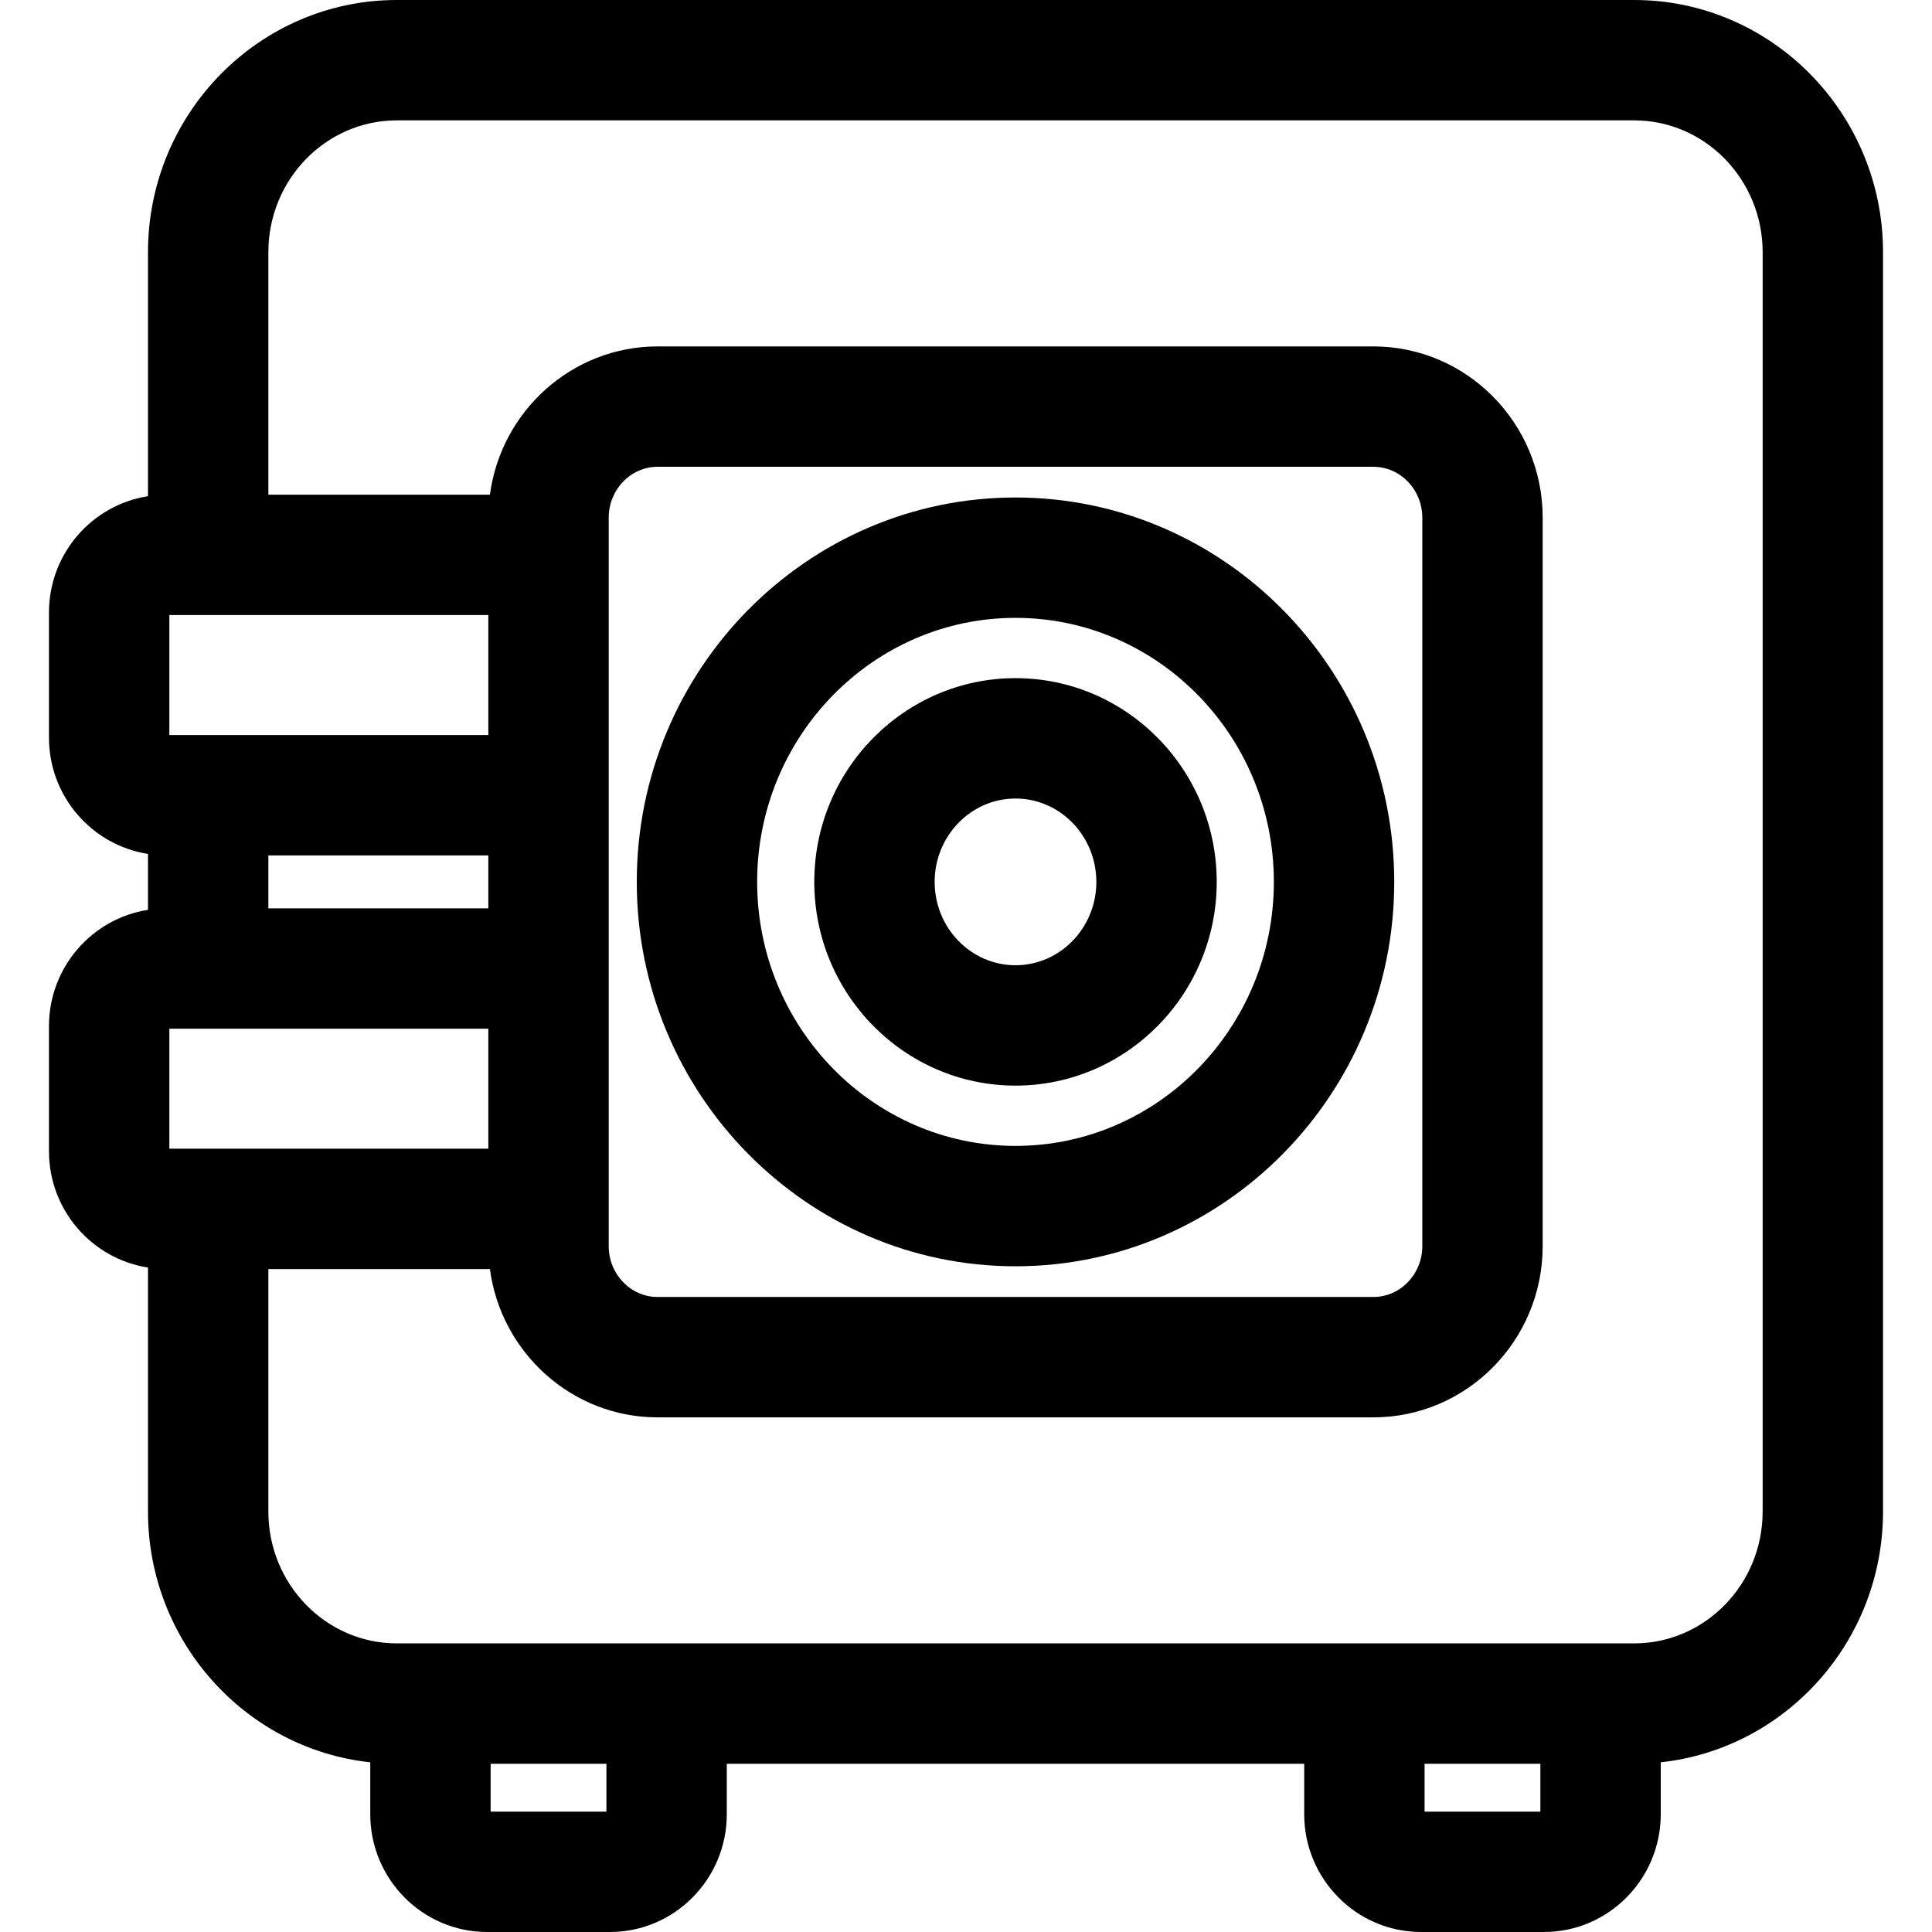
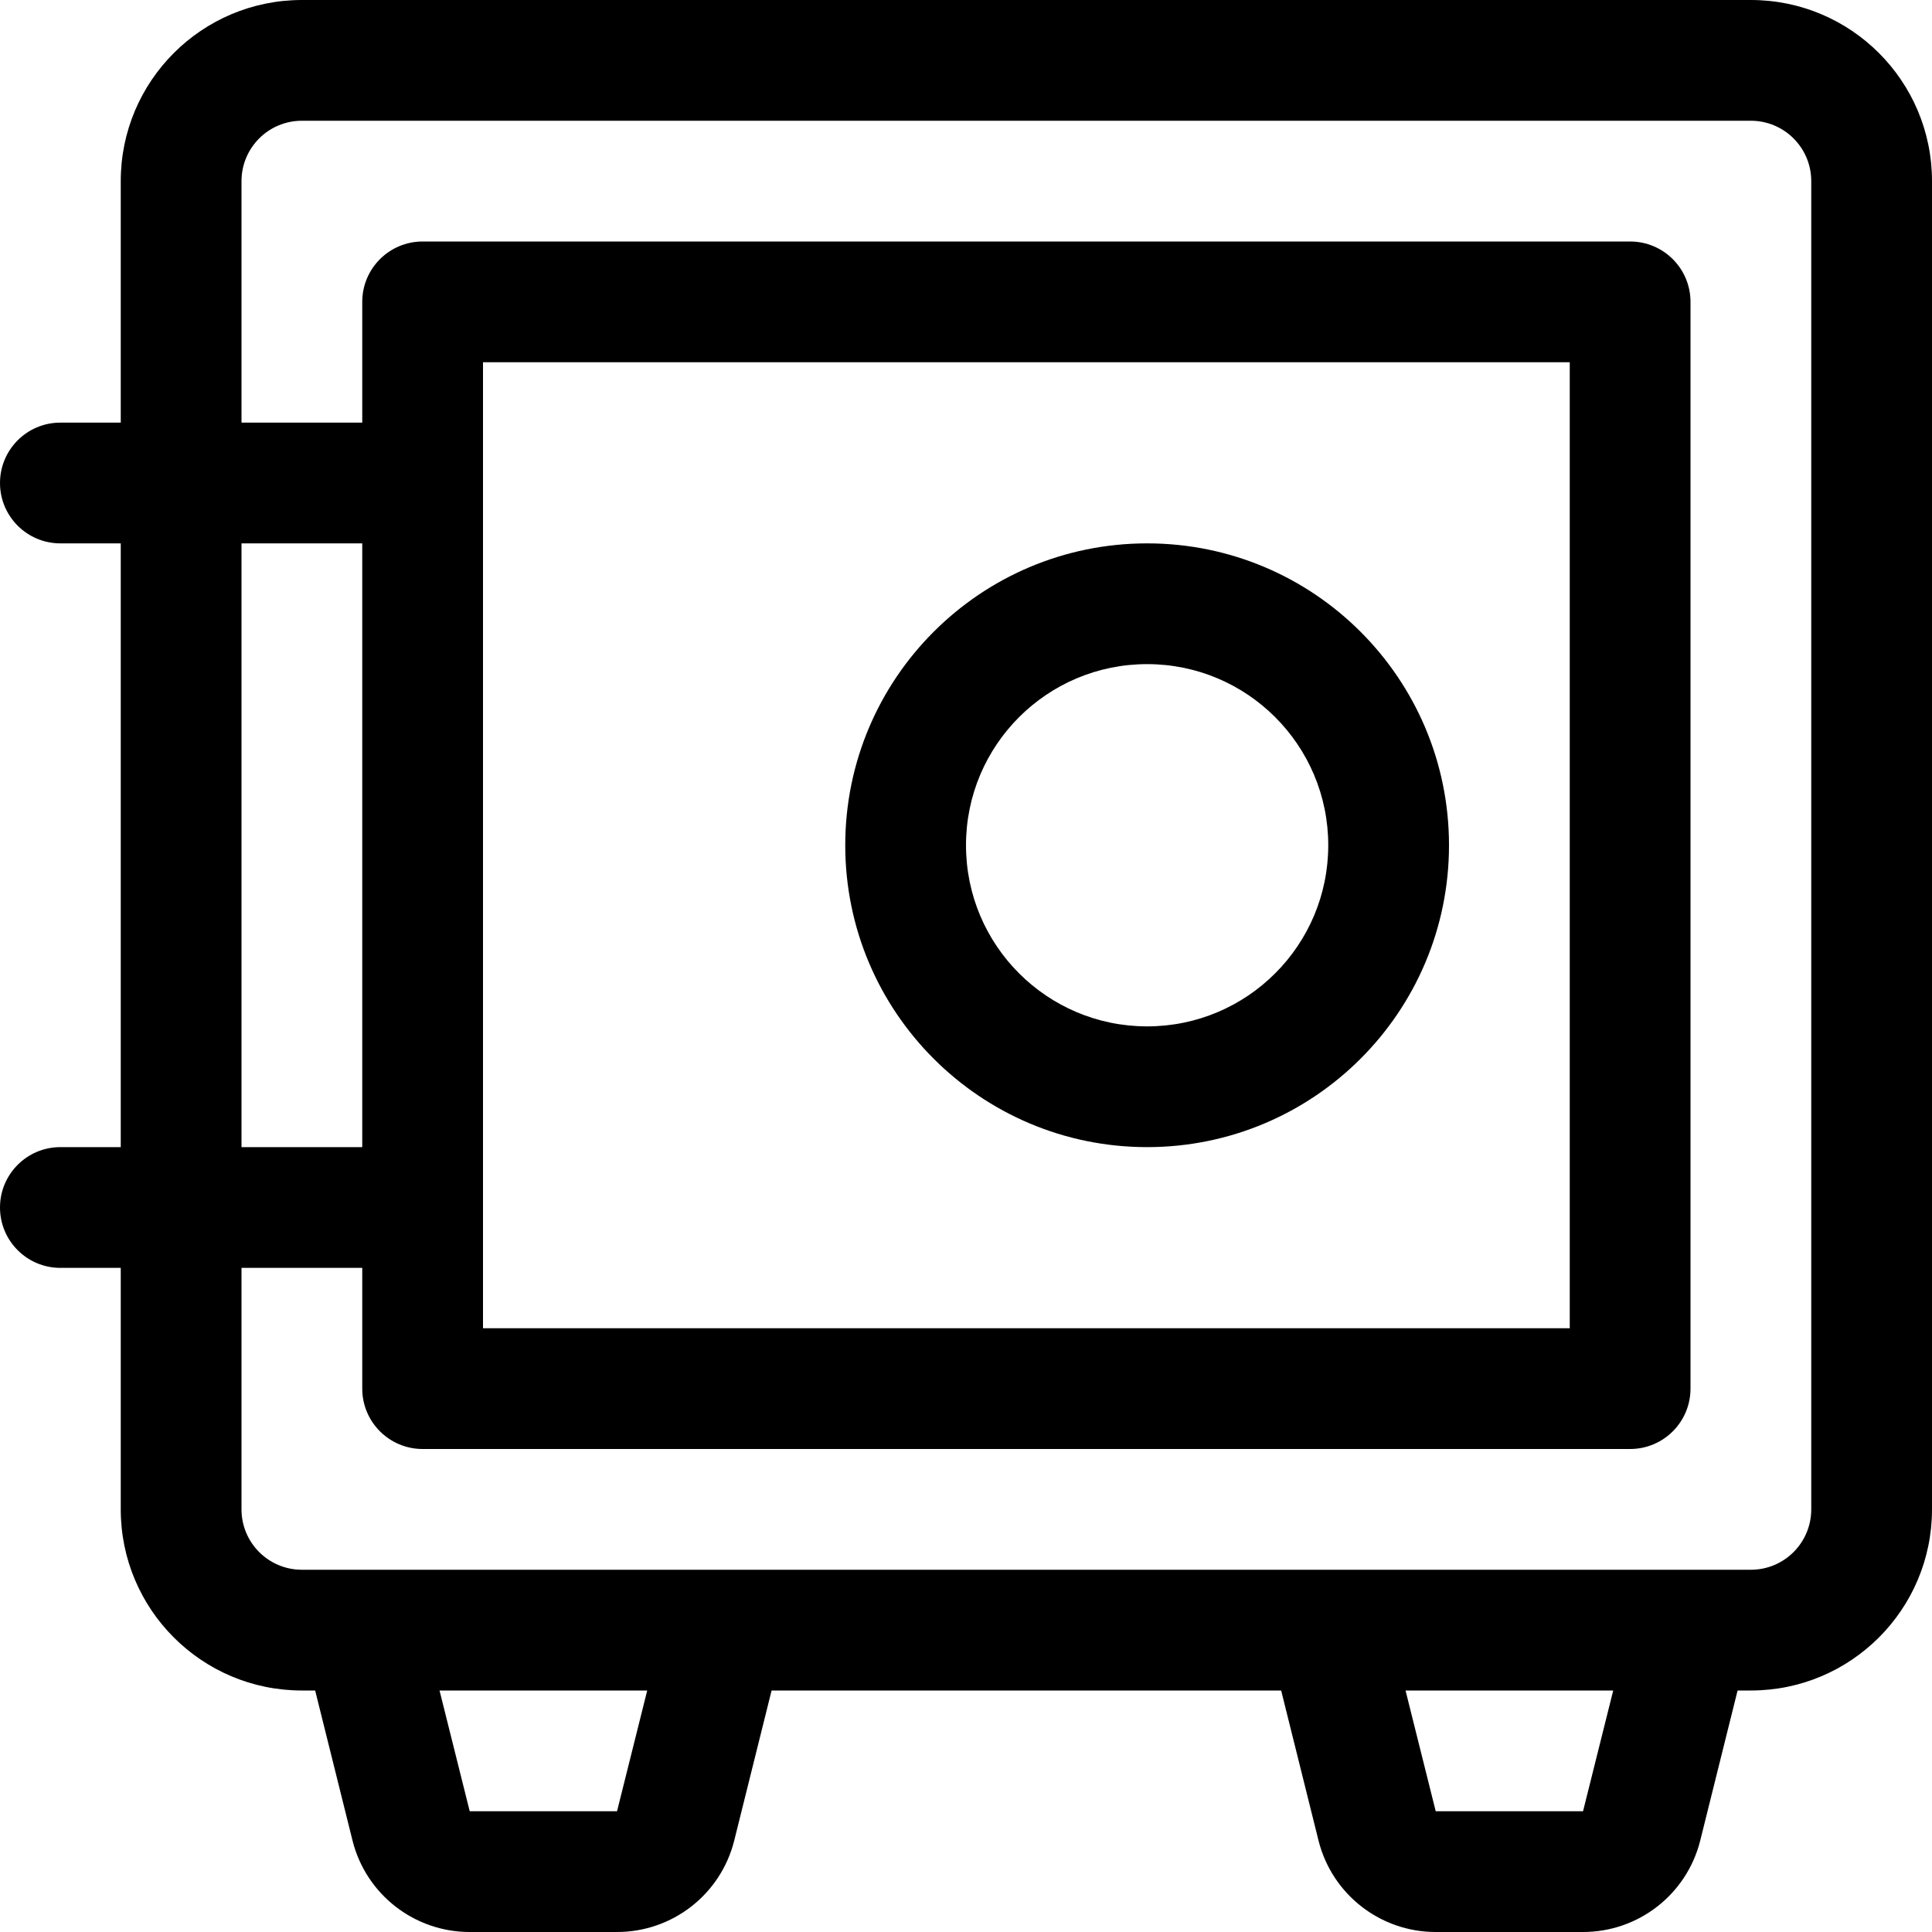
- <svg xmlns="http://www.w3.org/2000/svg" version="1.1" id="Capa_1" x="0px" y="0px" viewBox="0 0 321 321" style="enable-background:new 0 0 321 321;" xml:space="preserve">
-   <g>
-     <path d="M271.519,0H65.933C43.135,0,24.588,18.797,24.588,41.901v40.543c-9.299,1.442-16.45,9.543-16.45,19.319v20.794   c0,9.777,7.151,17.878,16.45,19.32v9.293c-9.299,1.442-16.45,9.543-16.45,19.319v20.795c0,9.776,7.151,17.877,16.45,19.319v40.542   c0,21.594,16.201,39.42,36.931,41.661v8.622c0,10.792,8.704,19.571,19.403,19.571h20.431c10.699,0,19.403-8.779,19.403-19.571   v-8.38h95.938v8.38c0,10.792,8.704,19.571,19.403,19.571h20.431c10.699,0,19.404-8.779,19.404-19.571v-8.622   c20.729-2.24,36.93-20.067,36.93-41.661V41.901C312.862,18.797,294.315,0,271.519,0z M81.138,190.855h-53V170.92h53V190.855z    M81.138,150.92h-36.55v-8.791h36.55V150.92z M81.138,122.129h-53v-19.936h53V122.129z M100.756,301H81.519v-7.951h19.237V301z    M236.694,301v-7.951h19.238V301H236.694z M292.862,251.146c0,12.077-9.575,21.902-21.344,21.902H65.933   c-11.77,0-21.345-9.825-21.345-21.902v-40.291h36.81c1.85,13.891,13.639,24.638,27.87,24.638h118.915   c15.512,0,28.131-12.764,28.131-28.453V86.008c0-15.688-12.619-28.452-28.131-28.452H109.268c-14.231,0-26.02,10.747-27.87,24.638   h-36.81V41.901C44.588,29.825,54.163,20,65.933,20h205.586c11.769,0,21.344,9.825,21.344,21.901V251.146z M101.138,207.04V86.008   c0-4.66,3.647-8.452,8.13-8.452h118.915c4.483,0,8.131,3.792,8.131,8.452V207.04c0,4.661-3.647,8.453-8.131,8.453H109.268   C104.785,215.493,101.138,211.701,101.138,207.04z" />
-     <path d="M168.726,210.392c34.697,0,62.925-28.651,62.925-63.868c0-35.216-28.228-63.866-62.925-63.866s-62.926,28.65-62.926,63.866   C105.8,181.74,134.028,210.392,168.726,210.392z M168.726,102.657c23.669,0,42.925,19.679,42.925,43.866   c0,24.189-19.256,43.868-42.925,43.868S125.8,170.713,125.8,146.523C125.8,122.336,145.057,102.657,168.726,102.657z" />
-     <path d="M168.726,180.374c18.435,0,33.432-15.186,33.432-33.851c0-18.664-14.997-33.849-33.432-33.849   c-18.436,0-33.434,15.185-33.434,33.849C135.292,165.188,150.29,180.374,168.726,180.374z M168.726,132.675   c7.406,0,13.432,6.213,13.432,13.849c0,7.638-6.025,13.851-13.432,13.851c-7.407,0-13.434-6.213-13.434-13.851   C155.292,138.888,161.318,132.675,168.726,132.675z" />
+ <svg xmlns="http://www.w3.org/2000/svg" width="32px" height="32px" viewBox="0 0 32 32">
+   <g data-name="25. Safebox" id="_25._Safebox">
+     <path d="M29,0H5A3,3,0,0,0,2,3V7H1A1,1,0,0,0,1,9H2V19H1a1,1,0,0,0,0,2H2v4a3,3,0,0,0,3,3h.22l.62,2.49A2,2,0,0,0,7.78,32h2.44a2,2,0,0,0,1.94-1.51L12.78,28h8.44l.62,2.49A2,2,0,0,0,23.78,32h2.44a2,2,0,0,0,1.94-1.51L28.78,28H29a3,3,0,0,0,3-3V3A3,3,0,0,0,29,0ZM4,9H6V19H4ZM8,6H26V22H8Zm2.22,24H7.78l-.5-2h3.44Zm16,0H23.78l-.5-2h3.44ZM30,25a1,1,0,0,1-1,1H5a1,1,0,0,1-1-1V21H6v2a1,1,0,0,0,1,1H27a1,1,0,0,0,1-1V5a1,1,0,0,0-1-1H7A1,1,0,0,0,6,5V7H4V3A1,1,0,0,1,5,2H29a1,1,0,0,1,1,1Z" />
+     <path d="M19,9a5,5,0,1,0,5,5A5,5,0,0,0,19,9Zm0,8a3,3,0,1,1,3-3A3,3,0,0,1,19,17Z" />
  </g>
-   <g>
- </g>
-   <g>
- </g>
-   <g>
- </g>
-   <g>
- </g>
-   <g>
- </g>
-   <g>
- </g>
-   <g>
- </g>
-   <g>
- </g>
-   <g>
- </g>
-   <g>
- </g>
-   <g>
- </g>
-   <g>
- </g>
-   <g>
- </g>
-   <g>
- </g>
-   <g>
- </g>
</svg>
